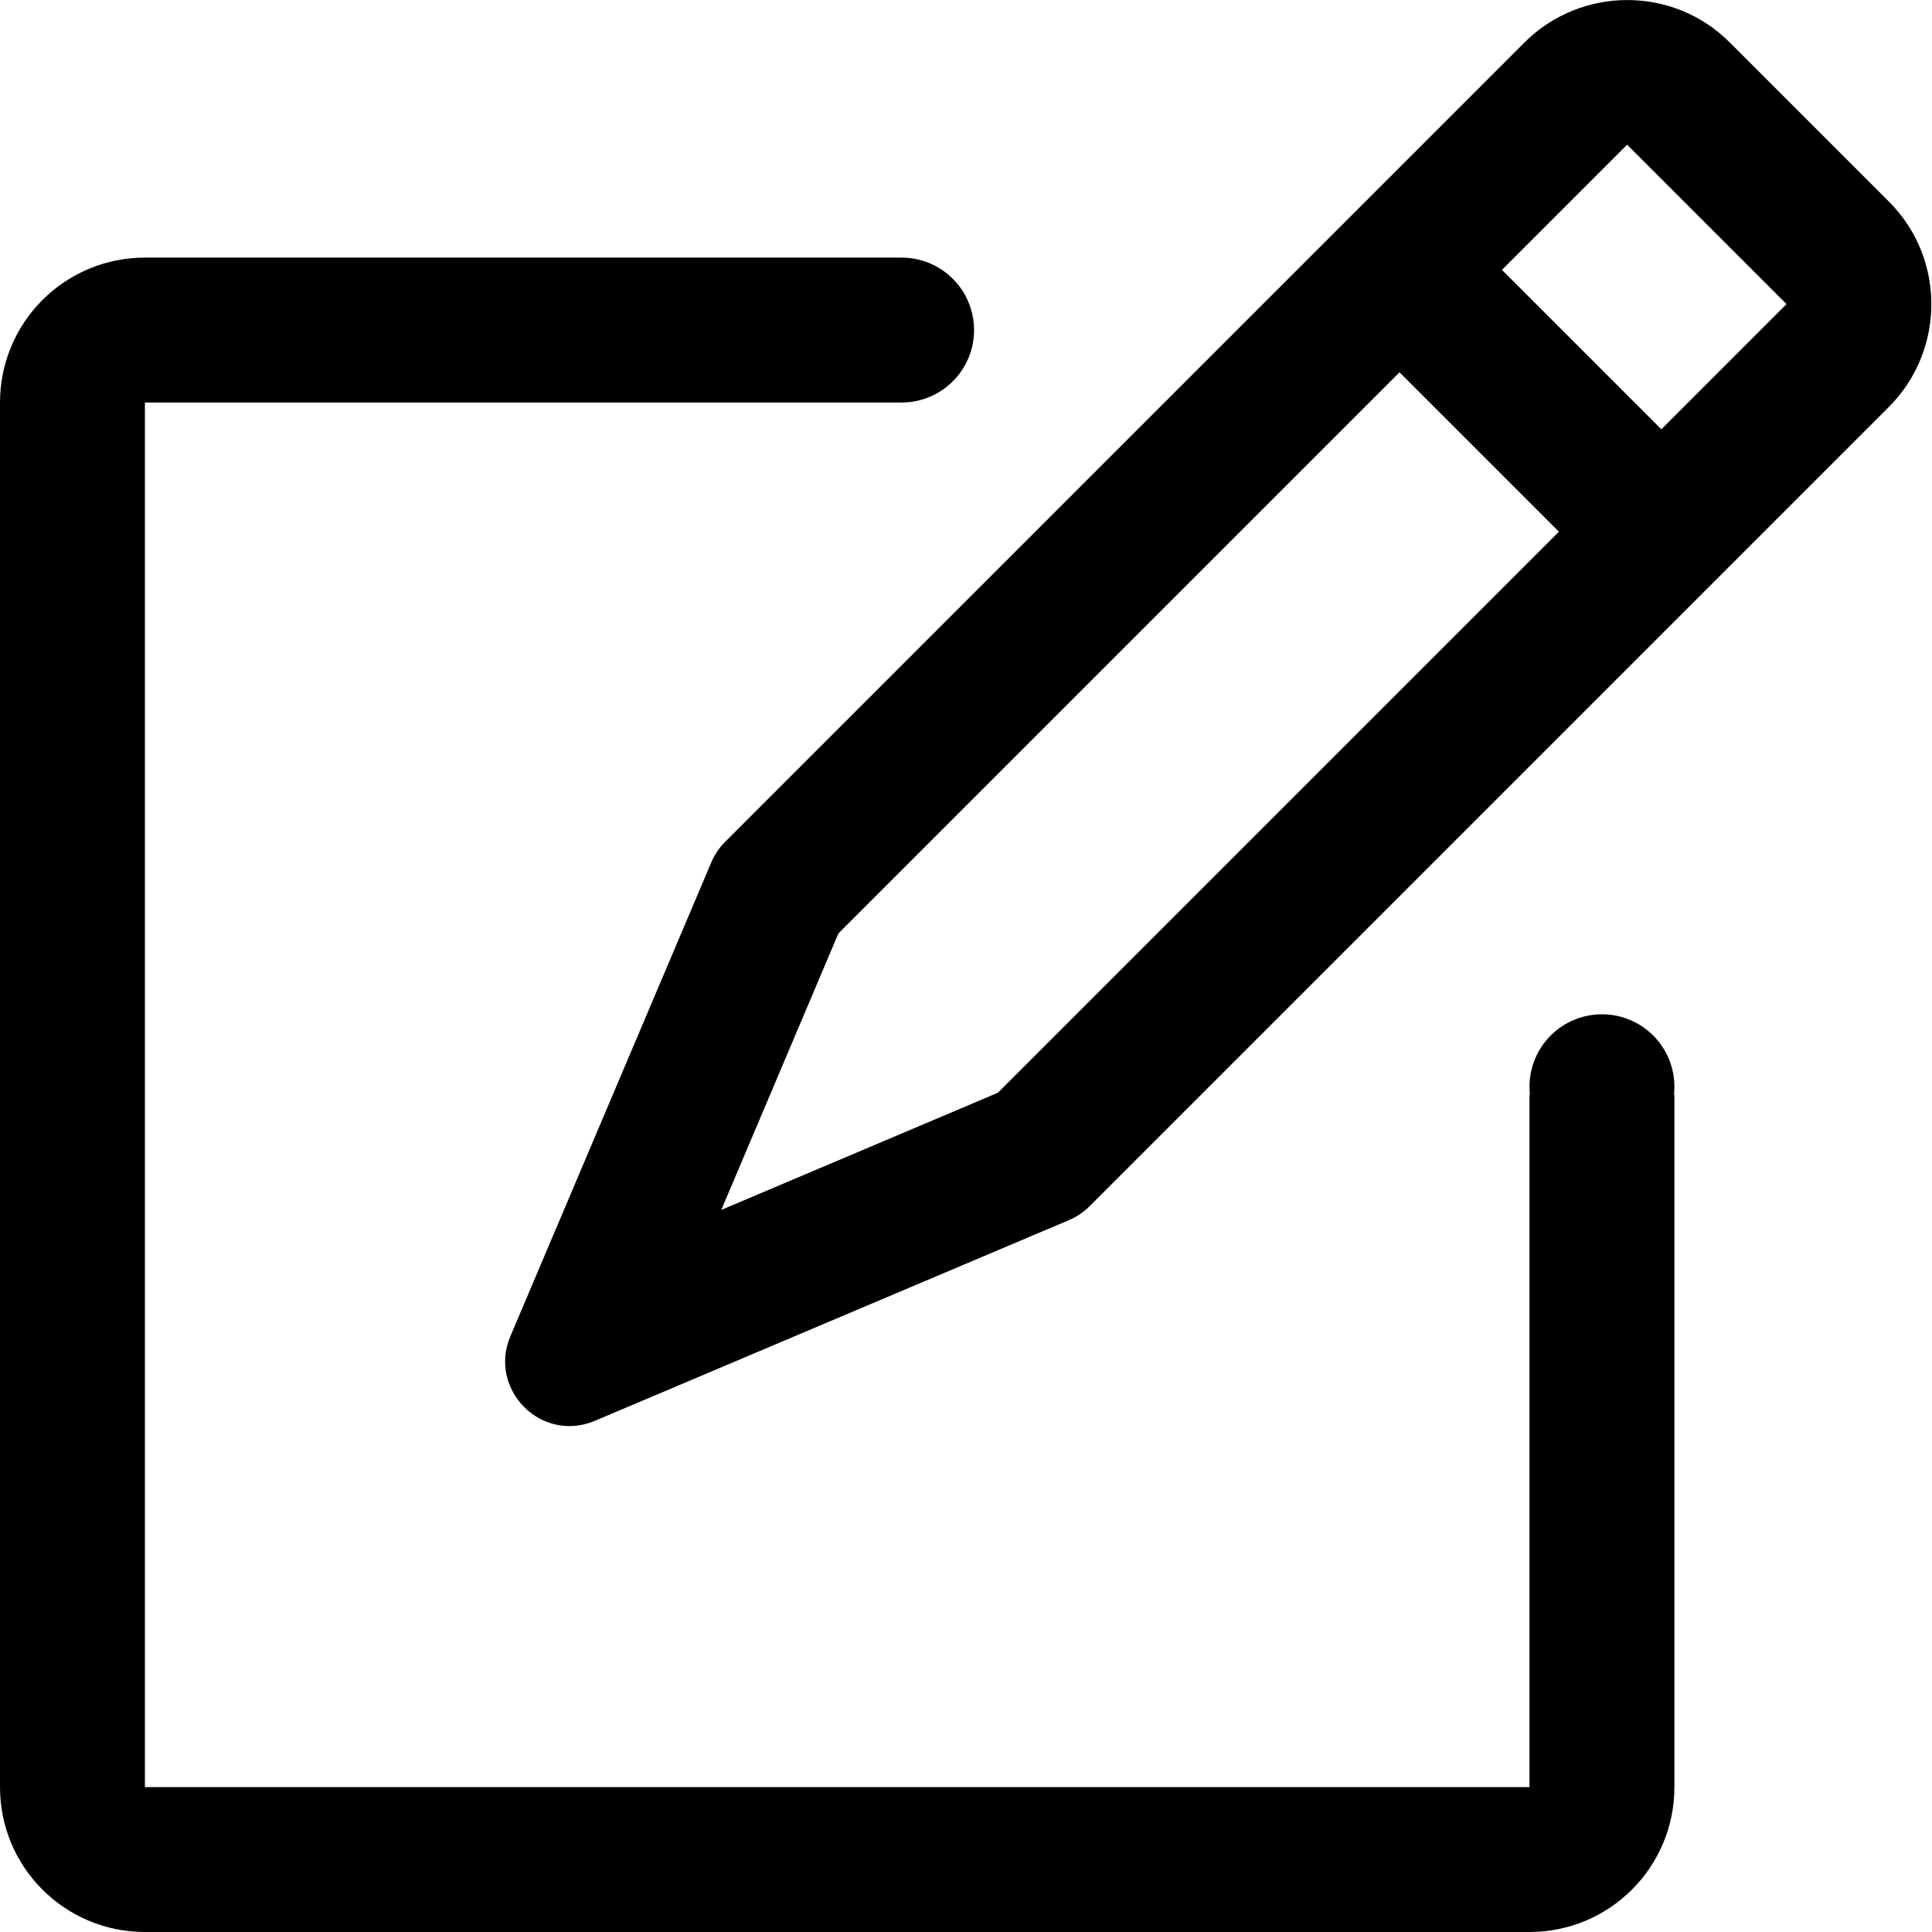
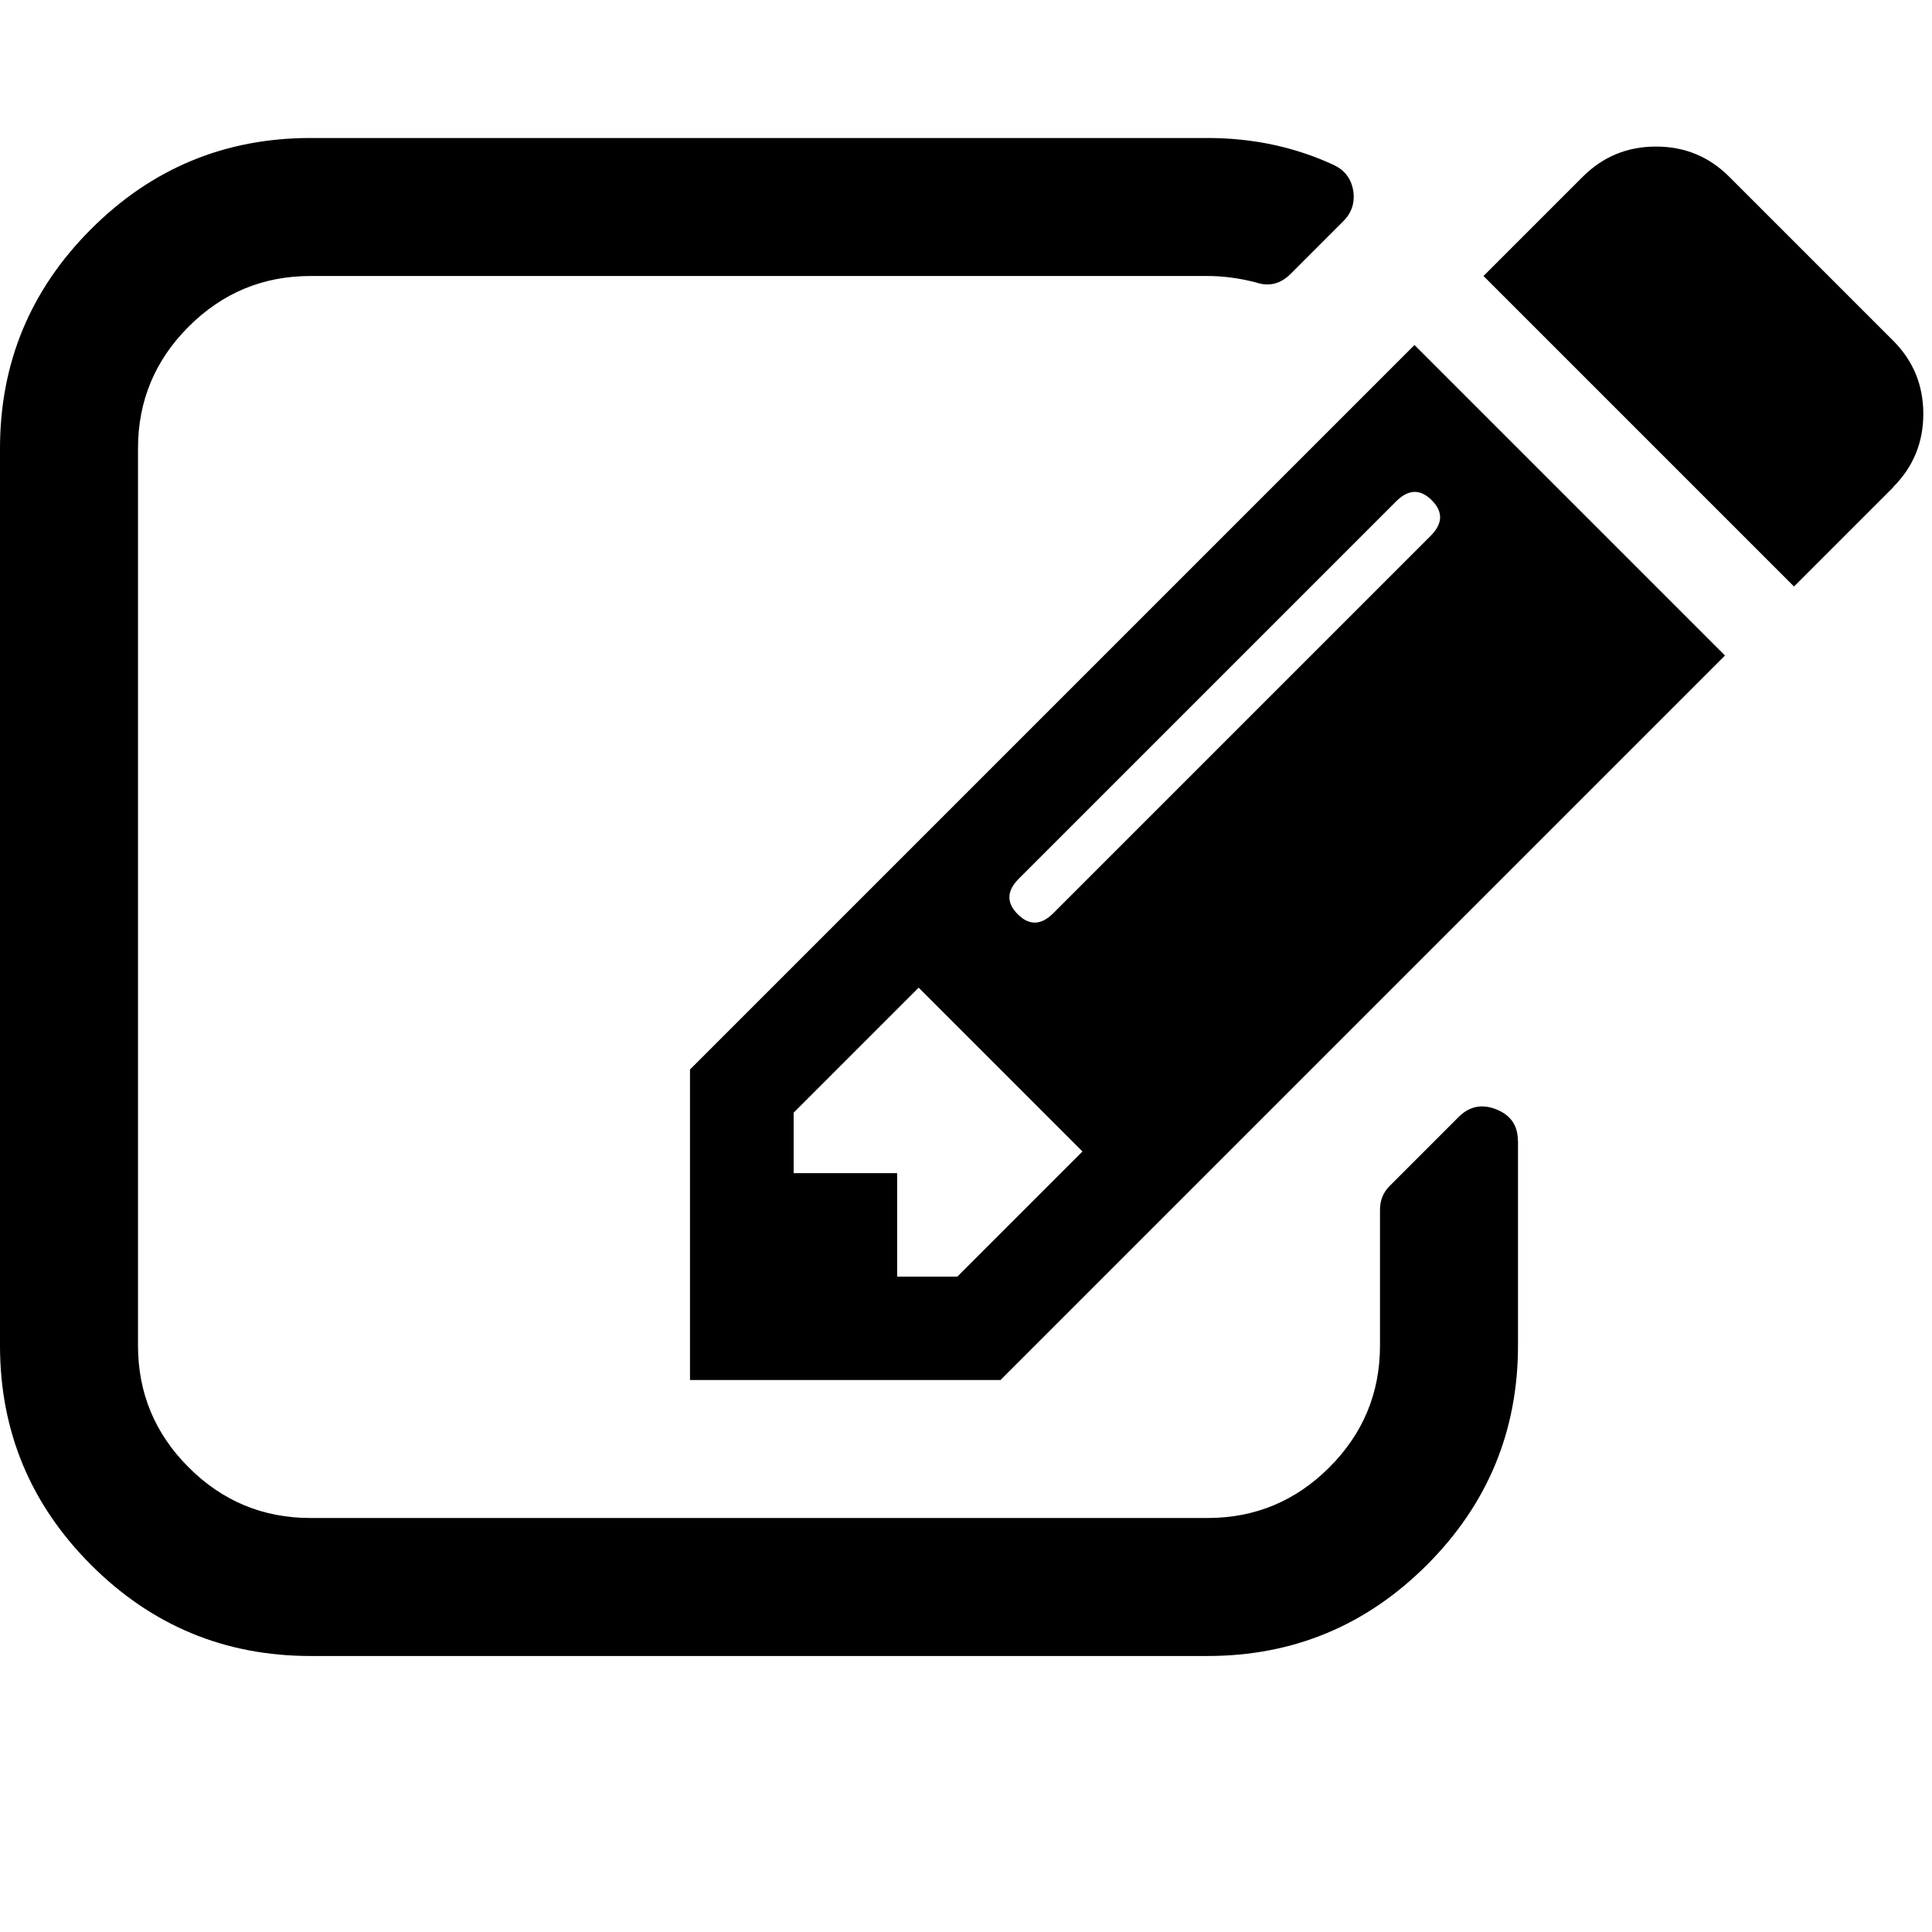
- <svg xmlns="http://www.w3.org/2000/svg" width="128" height="128">
-   <g>
-     <path d="M106.133 67.2a4.797 4.797 0 0 0-4.8 4.8c0 .187.014.36.027.533h-.027V118.4H9.6V26.667h50.133c2.654 0 4.8-2.147 4.8-4.8 0-2.654-2.146-4.8-4.8-4.8H9.6a9.594 9.594 0 0 0-9.6 9.6V118.4c0 5.307 4.293 9.6 9.6 9.6h91.733c5.307 0 9.6-4.293 9.6-9.6V72.533h-.026c.013-.173.026-.346.026-.533 0-2.653-2.146-4.8-4.8-4.8z" />
-     <path d="M125.16 13.373L114.587 2.8c-3.747-3.747-9.854-3.72-13.6.027l-52.96 52.96a4.264 4.264 0 0 0-.907 1.36L33.813 88.533c-.746 1.76-.226 3.534.907 4.68 1.133 1.147 2.92 1.667 4.693.92l31.4-13.293c.507-.213.96-.52 1.36-.907l52.96-52.96c3.747-3.746 3.774-9.853.027-13.6zM66.107 72.4l-18.32 7.76 7.76-18.32L92.72 24.667l10.56 10.56L66.107 72.4zm52.226-52.227l-8.266 8.267-10.56-10.56 8.266-8.267.027-.026 10.56 10.56-.027.026z" />
-   </g>
+ <svg xmlns="http://www.w3.org/2000/svg" t="1522288415211" class="icon" style="" viewBox="0 0 1024 1024" version="1.1" p-id="4230" width="200" height="200">
+   <defs>
+     <style type="text/css" />
+   </defs>
+   <path d="M507.465 676.571l66.267-66.267-86.821-86.821-66.267 66.267 0 32.037 54.857 0 0 54.857 32.037 0zM758.857 265.143q-9.143-9.143-18.871 0.585l-199.973 199.973q-9.728 9.728-0.585 18.871t18.871-0.585l199.973-199.973q9.728-9.728 0.585-18.871zM804.571 604.599l0 108.544q0 68.023-48.274 116.297t-116.297 48.274l-475.429 0q-68.023 0-116.297-48.274t-48.274-116.297l0-475.429q0-68.023 48.274-116.297t116.297-48.274l475.429 0q35.986 0 66.853 14.263 8.558 4.023 10.313 13.166 1.682 9.728-5.12 16.603l-28.014 28.014q-7.973 7.973-18.286 4.535-13.166-3.438-25.746-3.438l-475.429 0q-37.742 0-64.585 26.843t-26.843 64.585l0 475.429q0 37.742 26.843 64.585t64.585 26.843l475.429 0q37.742 0 64.585-26.843t26.843-64.585l0-71.973q0-7.461 5.12-12.581l36.571-36.571q8.558-8.558 19.968-4.023t11.41 16.603zM749.714 182.857l164.571 164.571-384 384-164.571 0 0-164.571zM1003.447 258.267l-52.59 52.59-164.571-164.571 52.59-52.59q16.018-16.018 38.839-16.018t38.839 16.018l86.821 86.821q16.018 16.018 16.018 38.839t-16.018 38.839z" p-id="4231" />
</svg>
